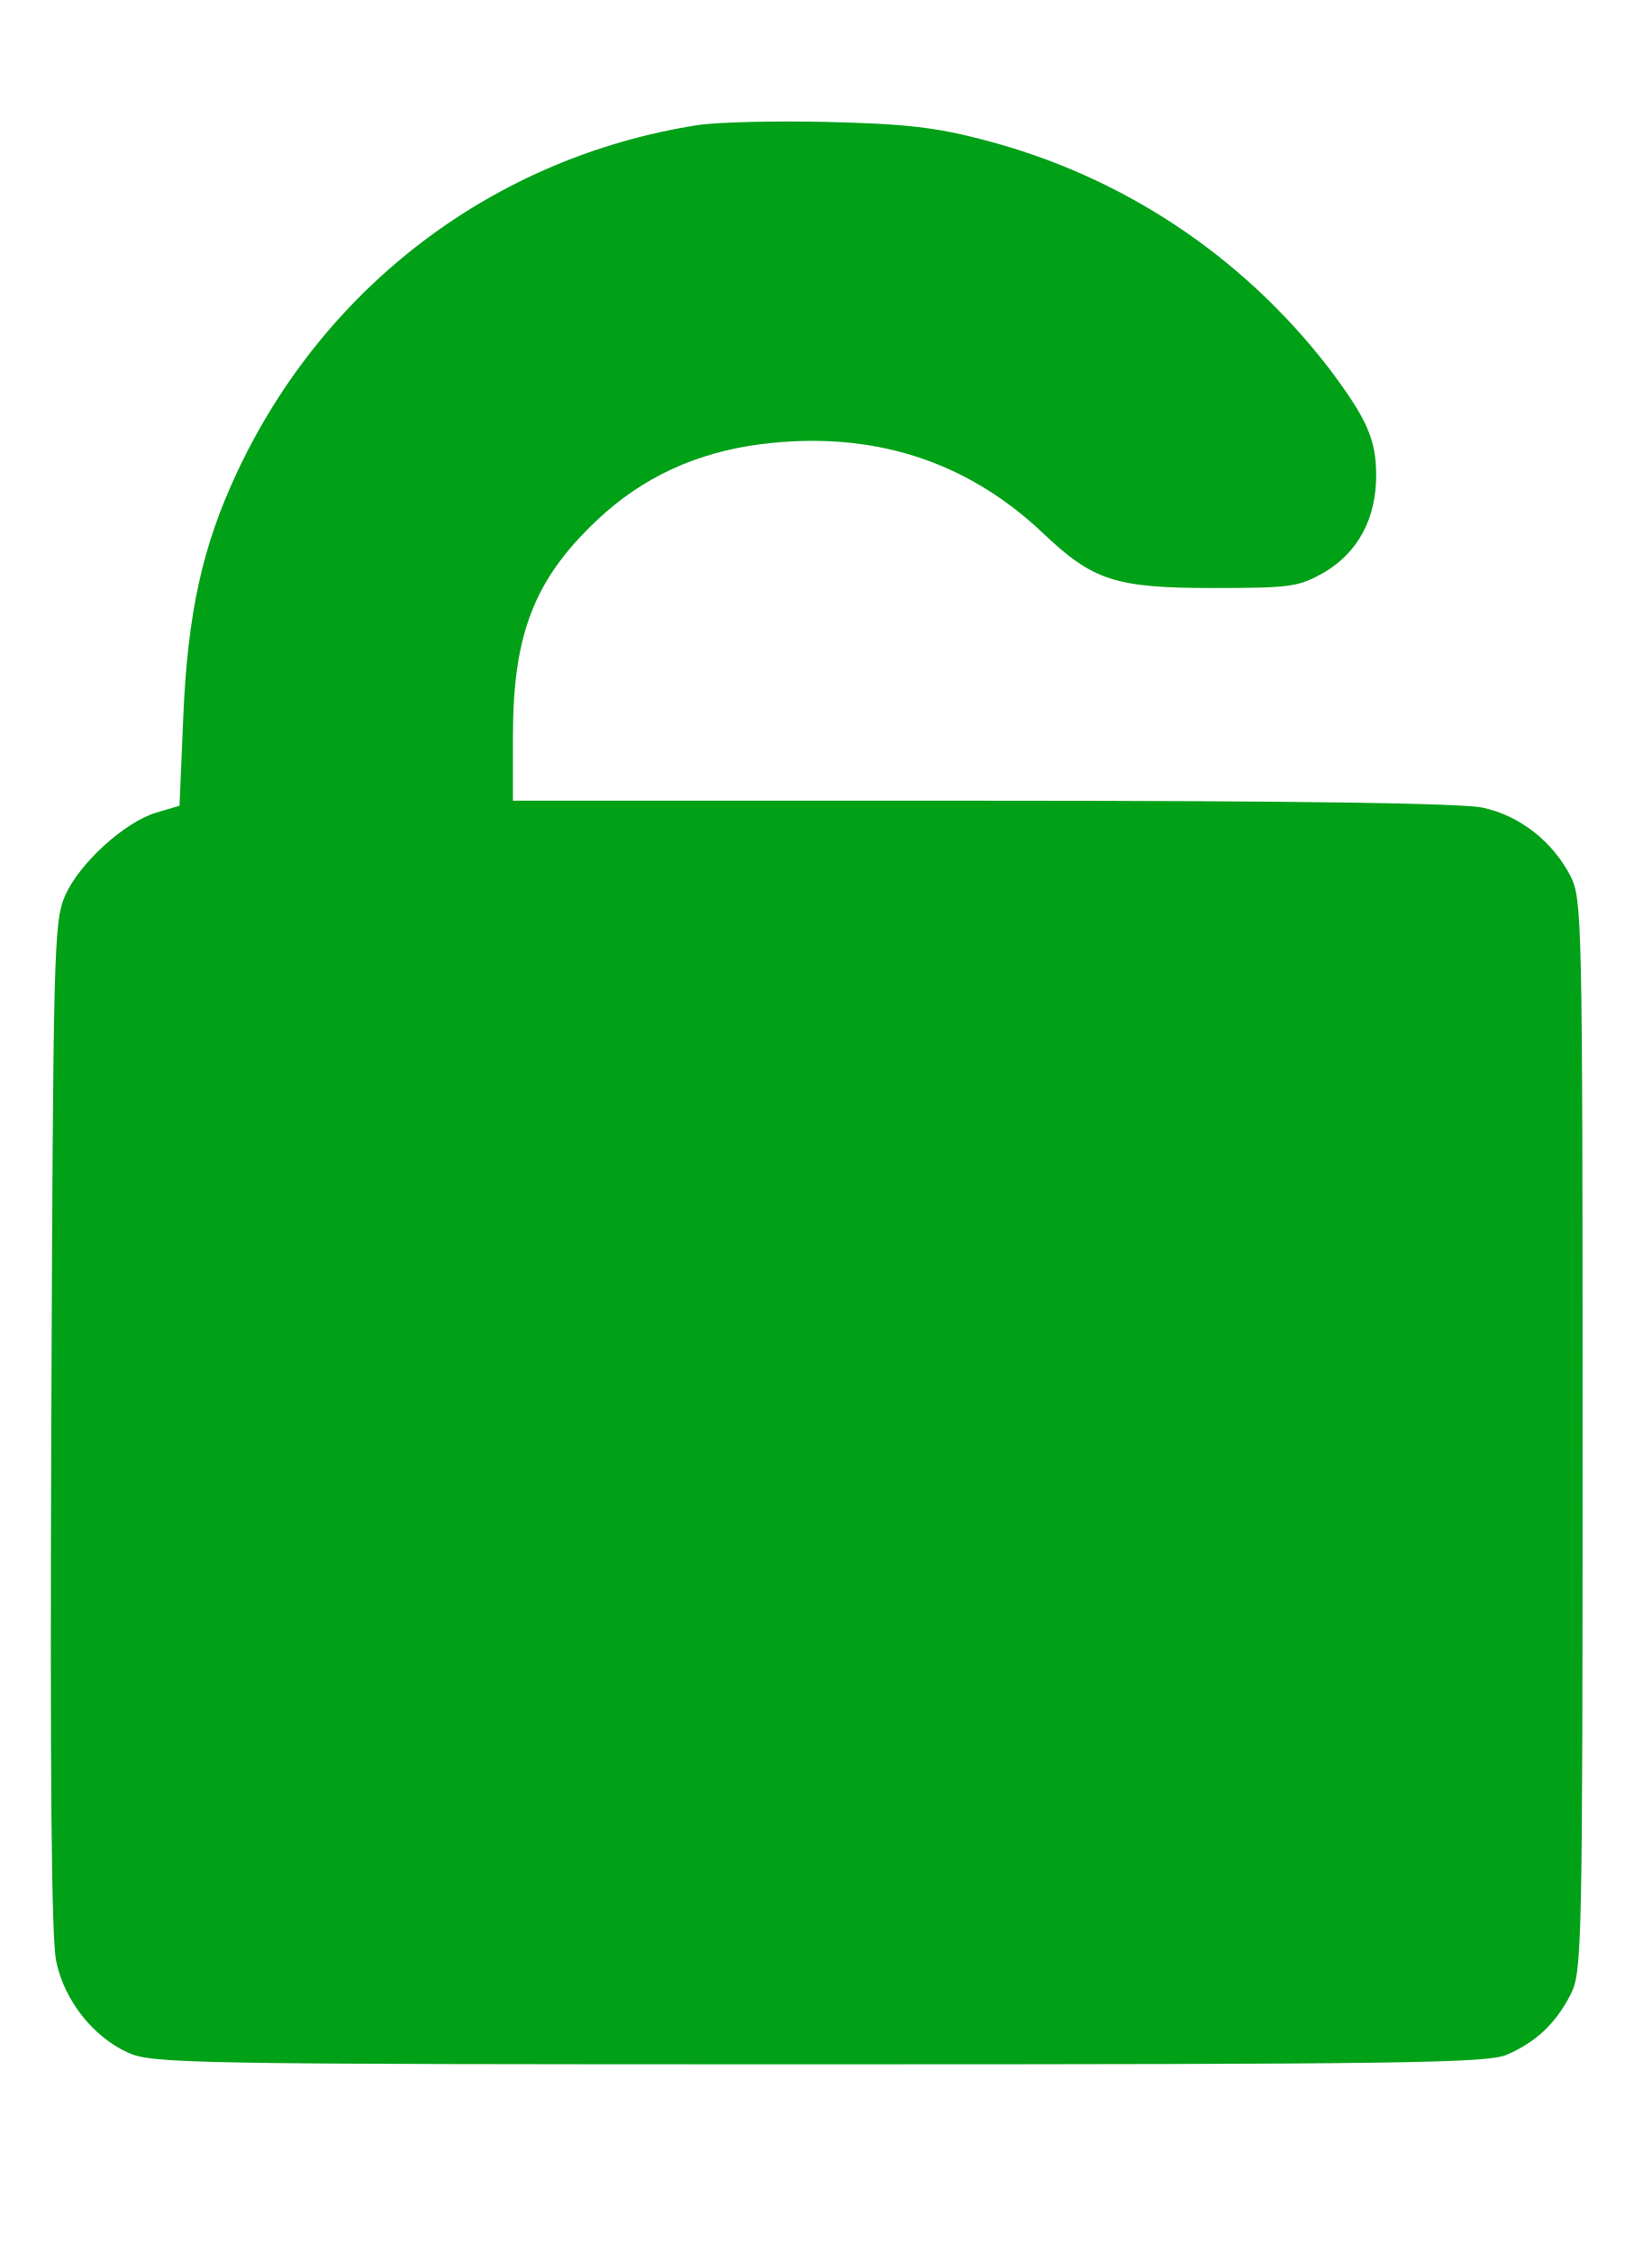
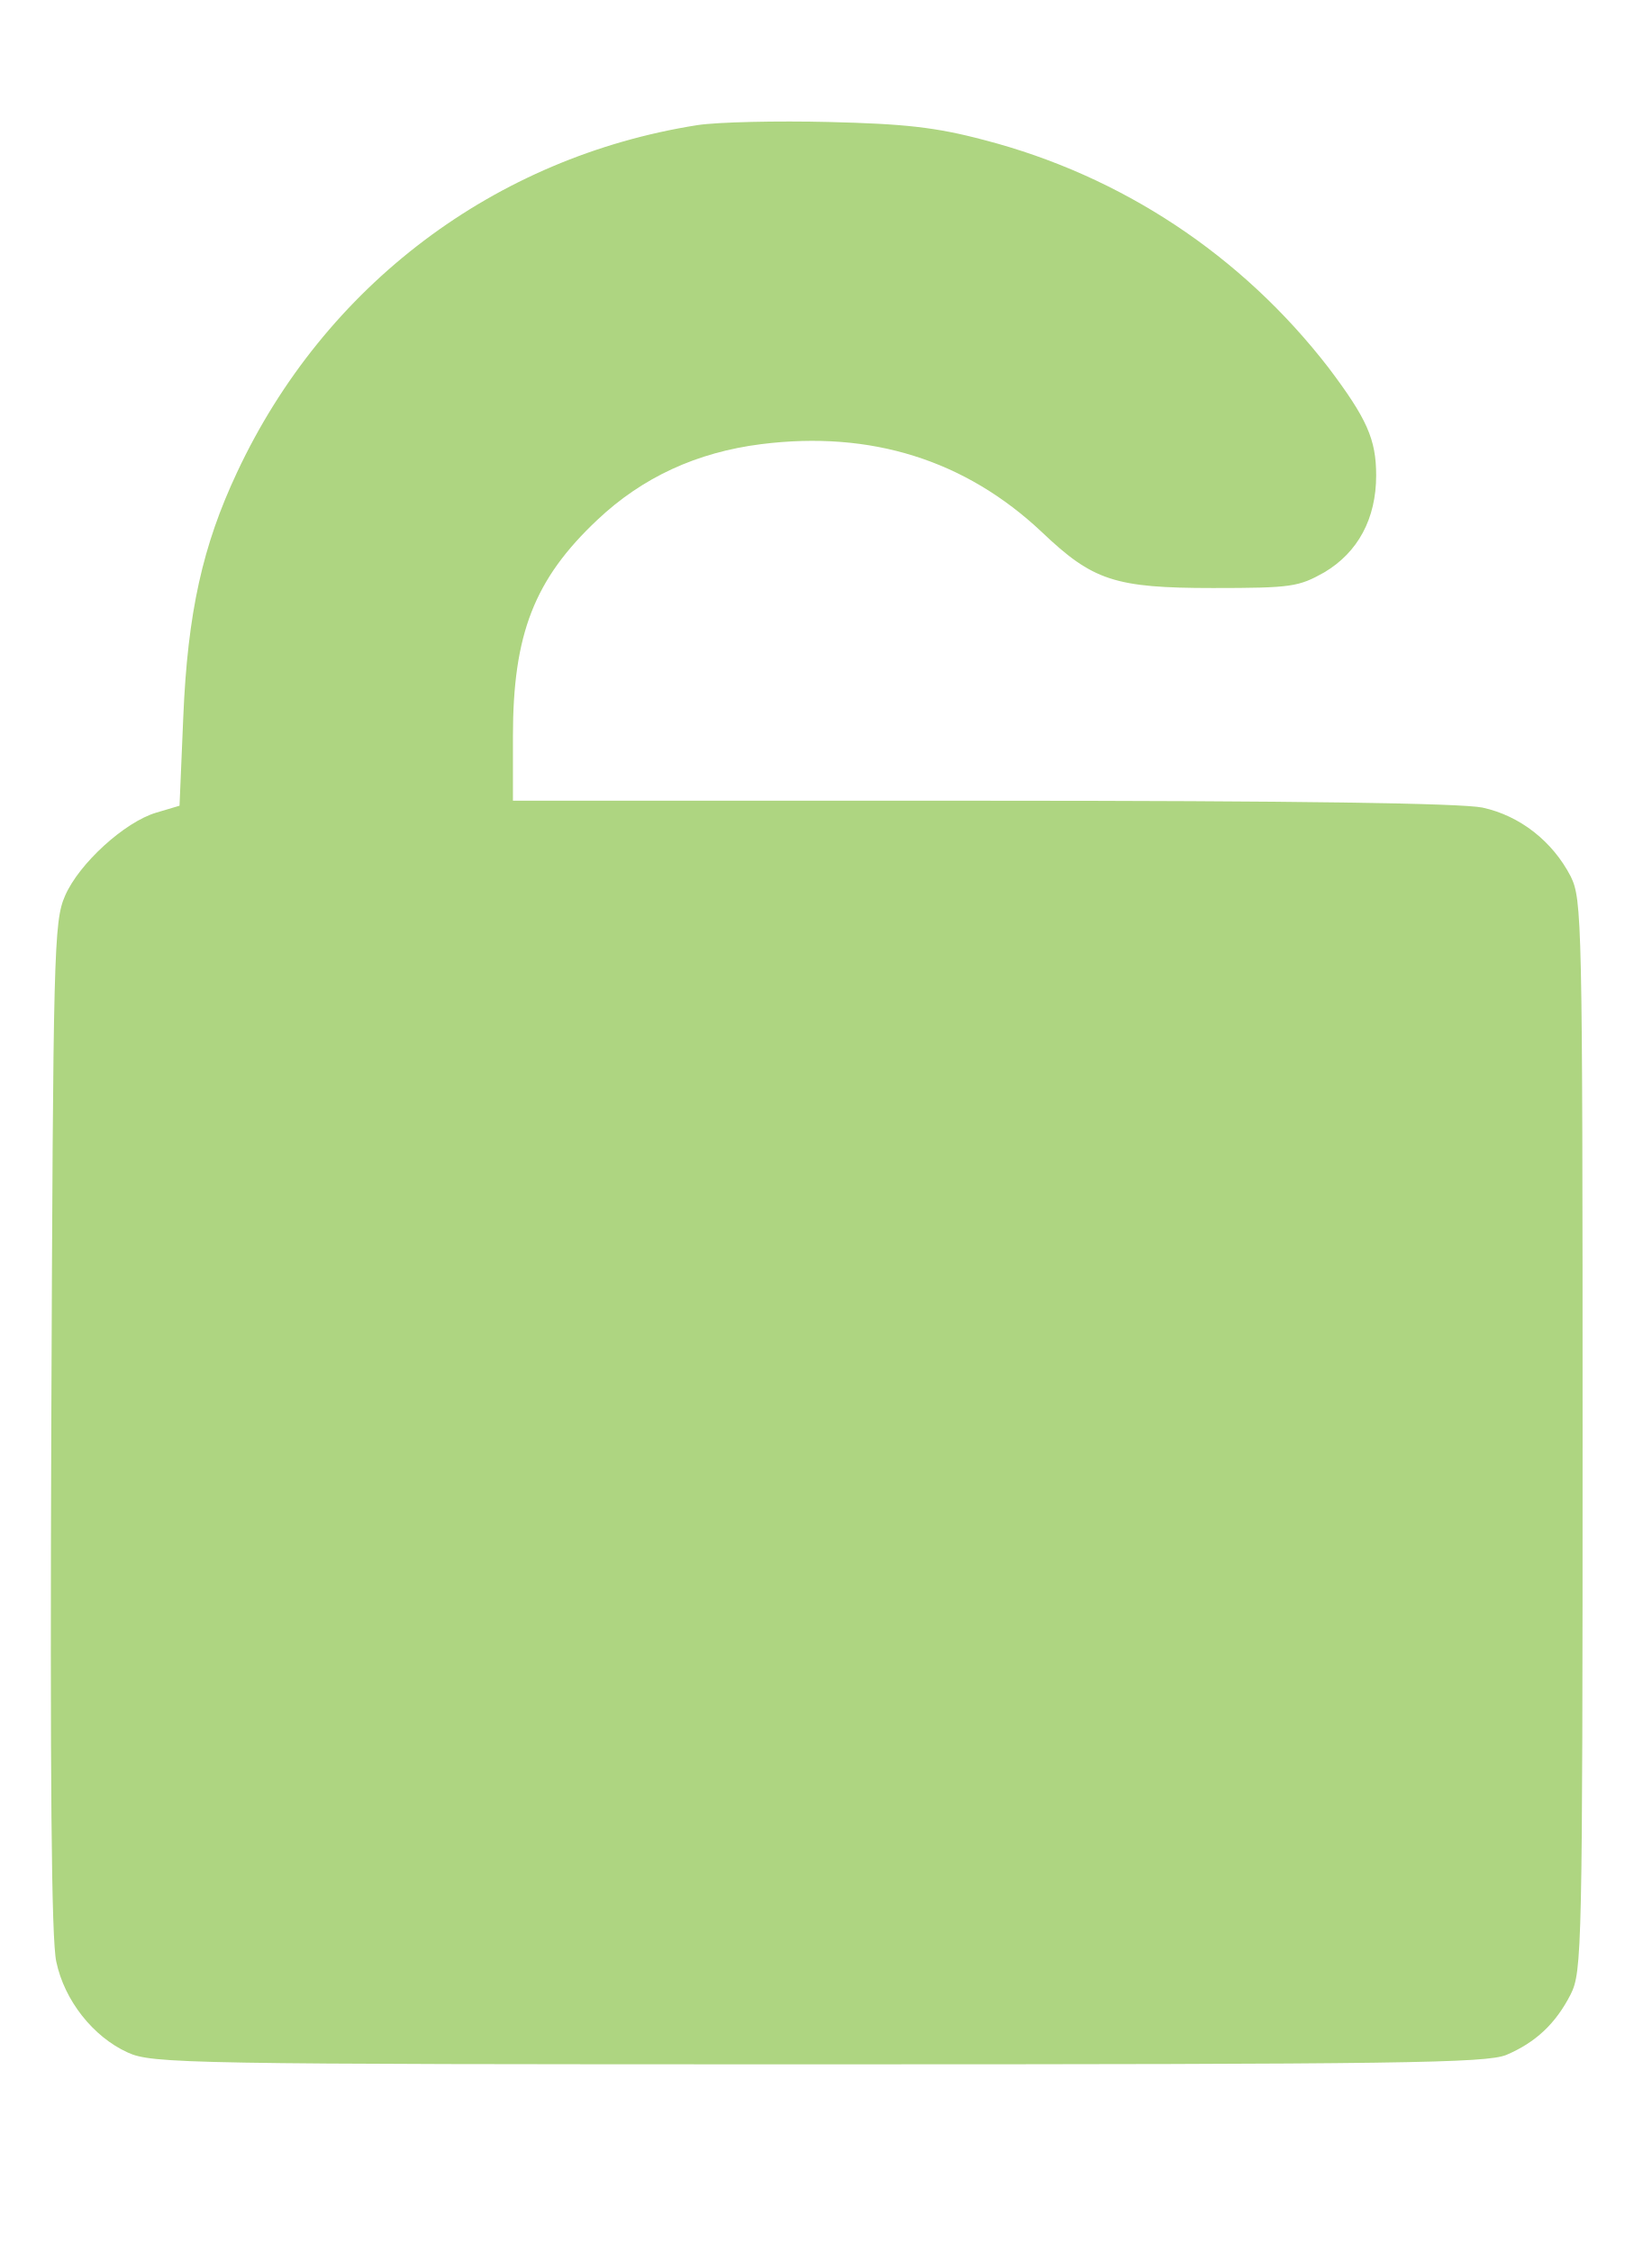
<svg xmlns="http://www.w3.org/2000/svg" version="1.0" width="264pt" height="360pt" viewBox="0 0 264 360" preserveAspectRatio="xMidYMid meet">
-   <g transform="translate(0,360) scale(0.1,-0.1)" fill="#00a017" stroke="none">
+   <g transform="translate(0,360) scale(0.1,-0.1)" fill="#aed581" stroke="none">
    <path d="M1115 3400 c-324 -51 -596 -256 -736 -555 -55 -117 -79 -224 -86 -391 l-6 -142 -37 -11 c-51 -15 -124 -82 -146 -133 -18 -41 -19 -88 -22 -848 -2 -556 0 -821 8 -856 13 -62 59 -120 114 -145 39 -18 92 -19 1104 -19 937 0 1067 2 1100 15 47 20 79 50 103 97 18 36 19 71 19 893 0 827 -1 857 -19 894 -29 56 -81 97 -141 110 -34 7 -293 11 -800 11 l-750 0 0 103 c0 163 34 251 135 346 72 68 159 108 262 121 175 22 326 -25 449 -141 81 -77 116 -89 273 -89 126 0 137 2 178 25 54 32 83 86 83 155 0 58 -15 91 -76 172 -139 180 -331 307 -550 364 -79 21 -129 26 -249 29 -82 2 -177 0 -210 -5z" />
  </g>
</svg>
